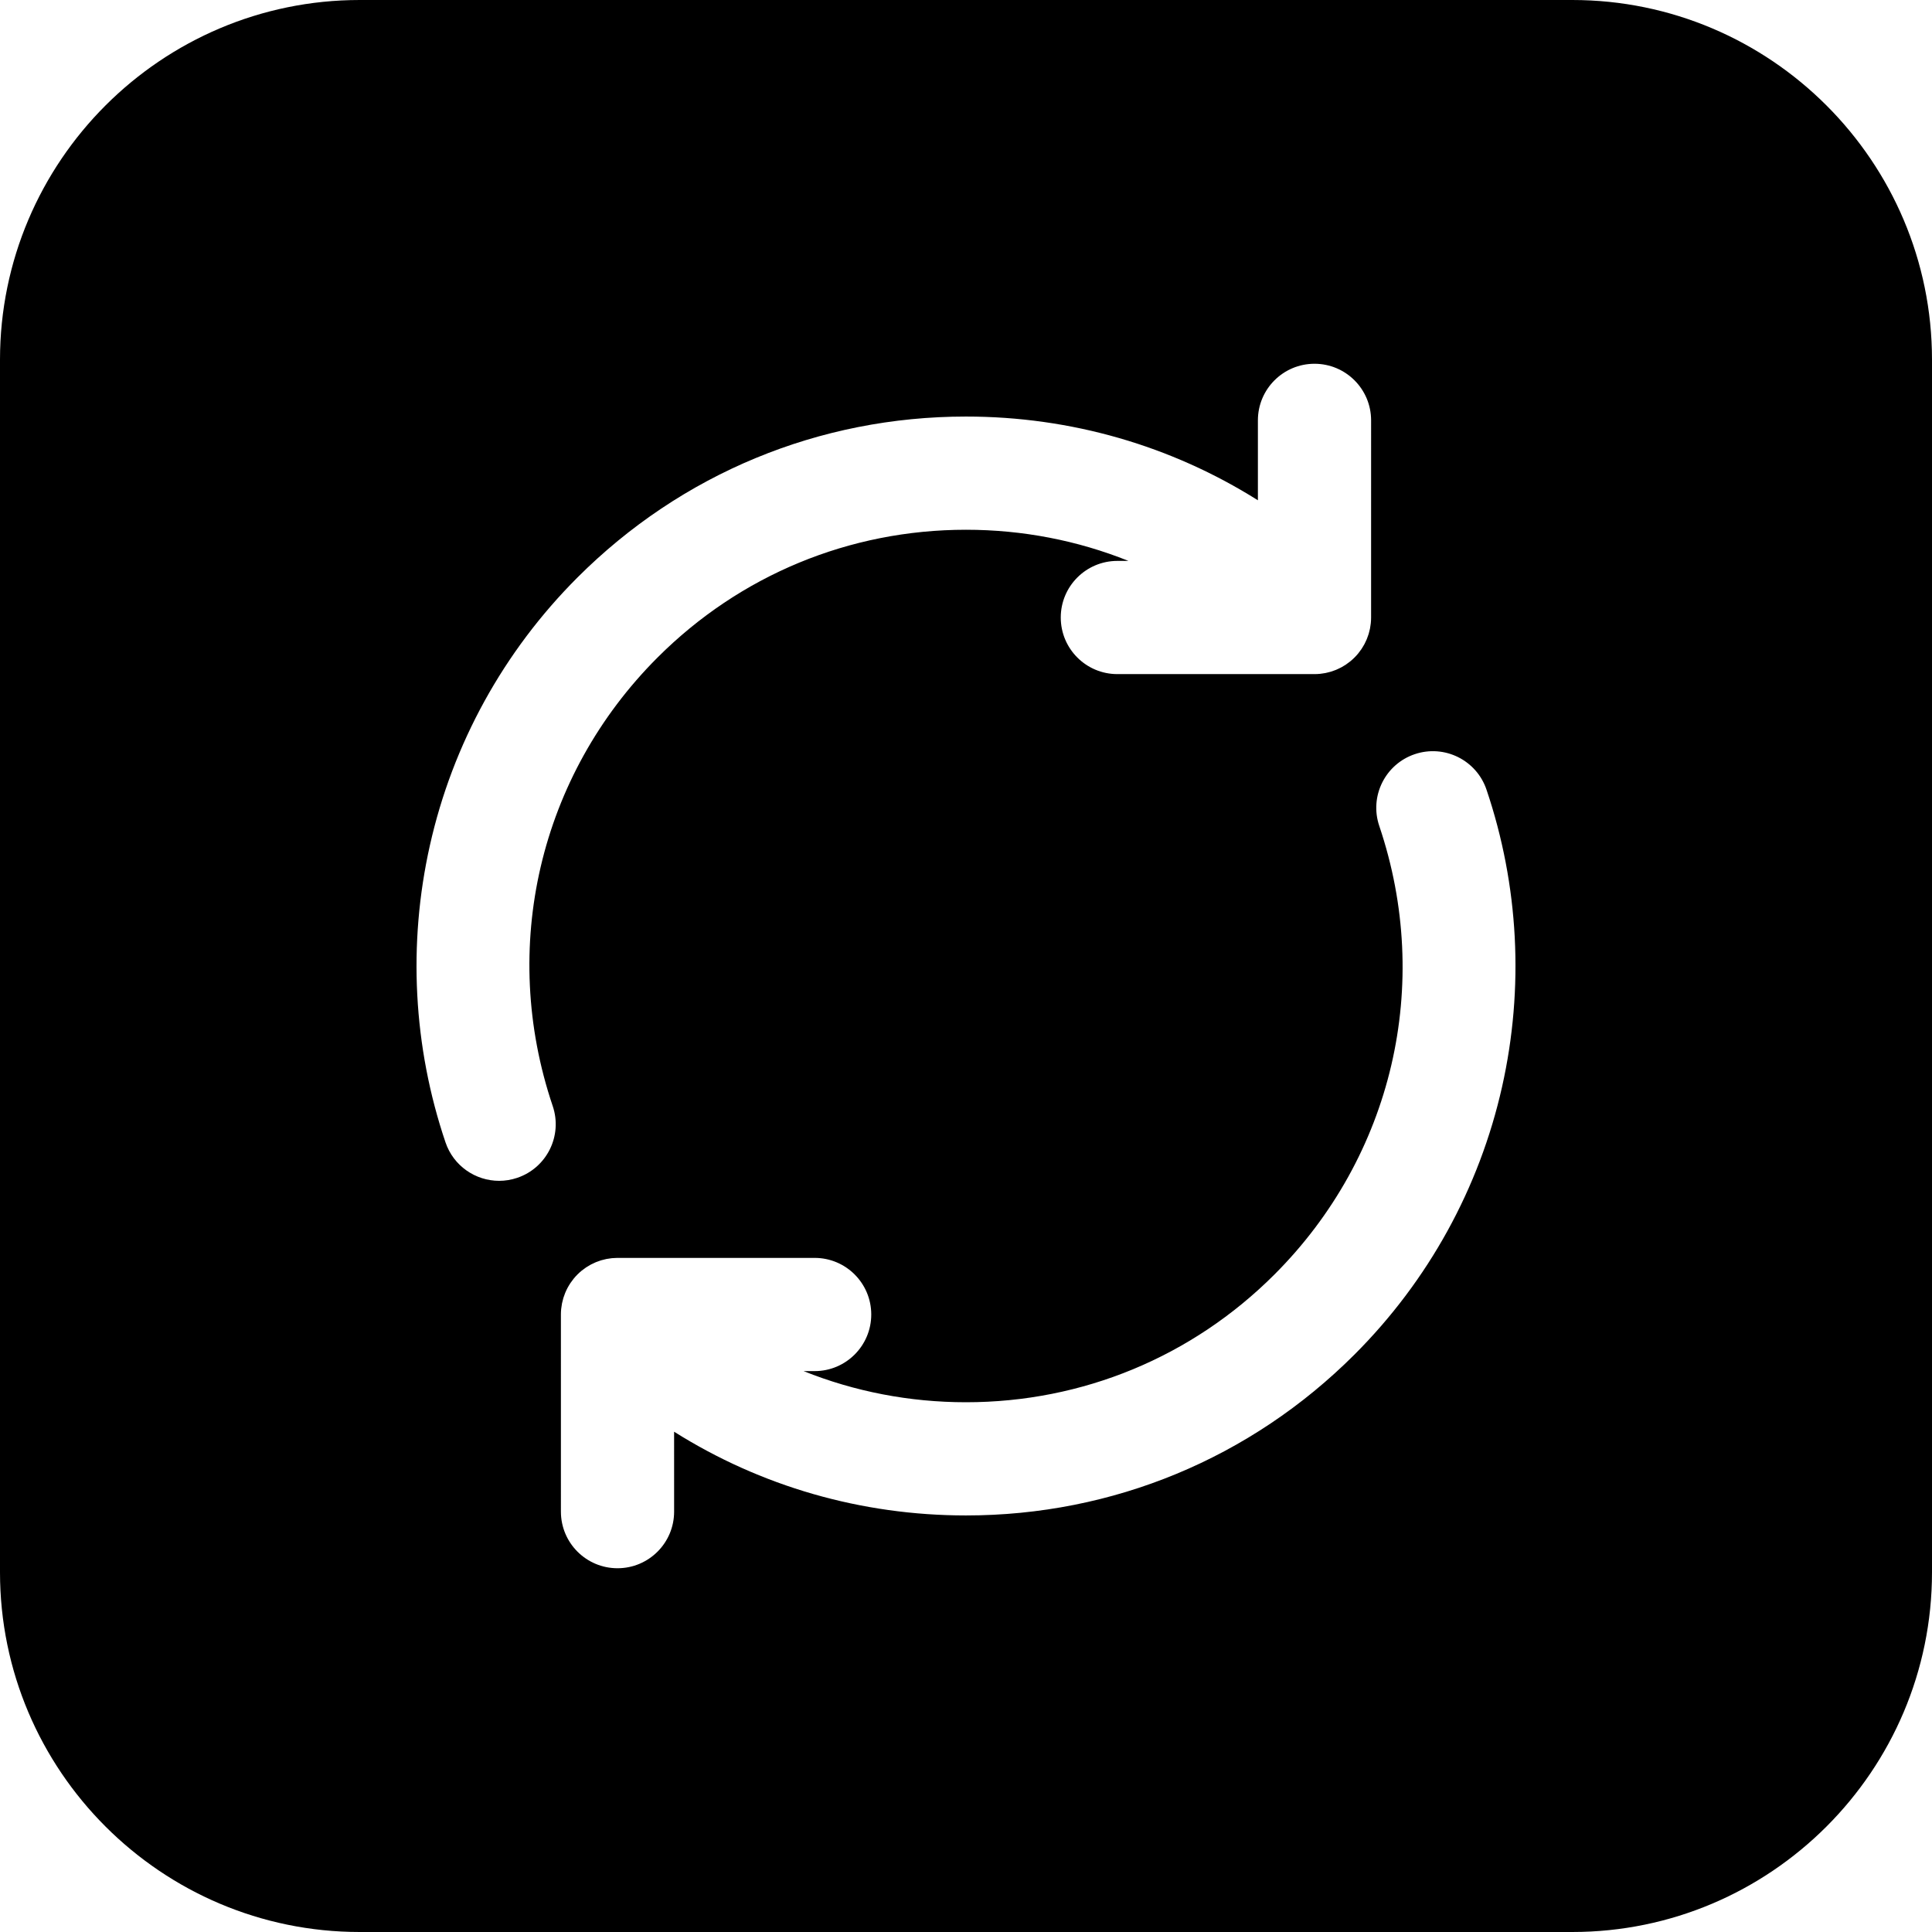
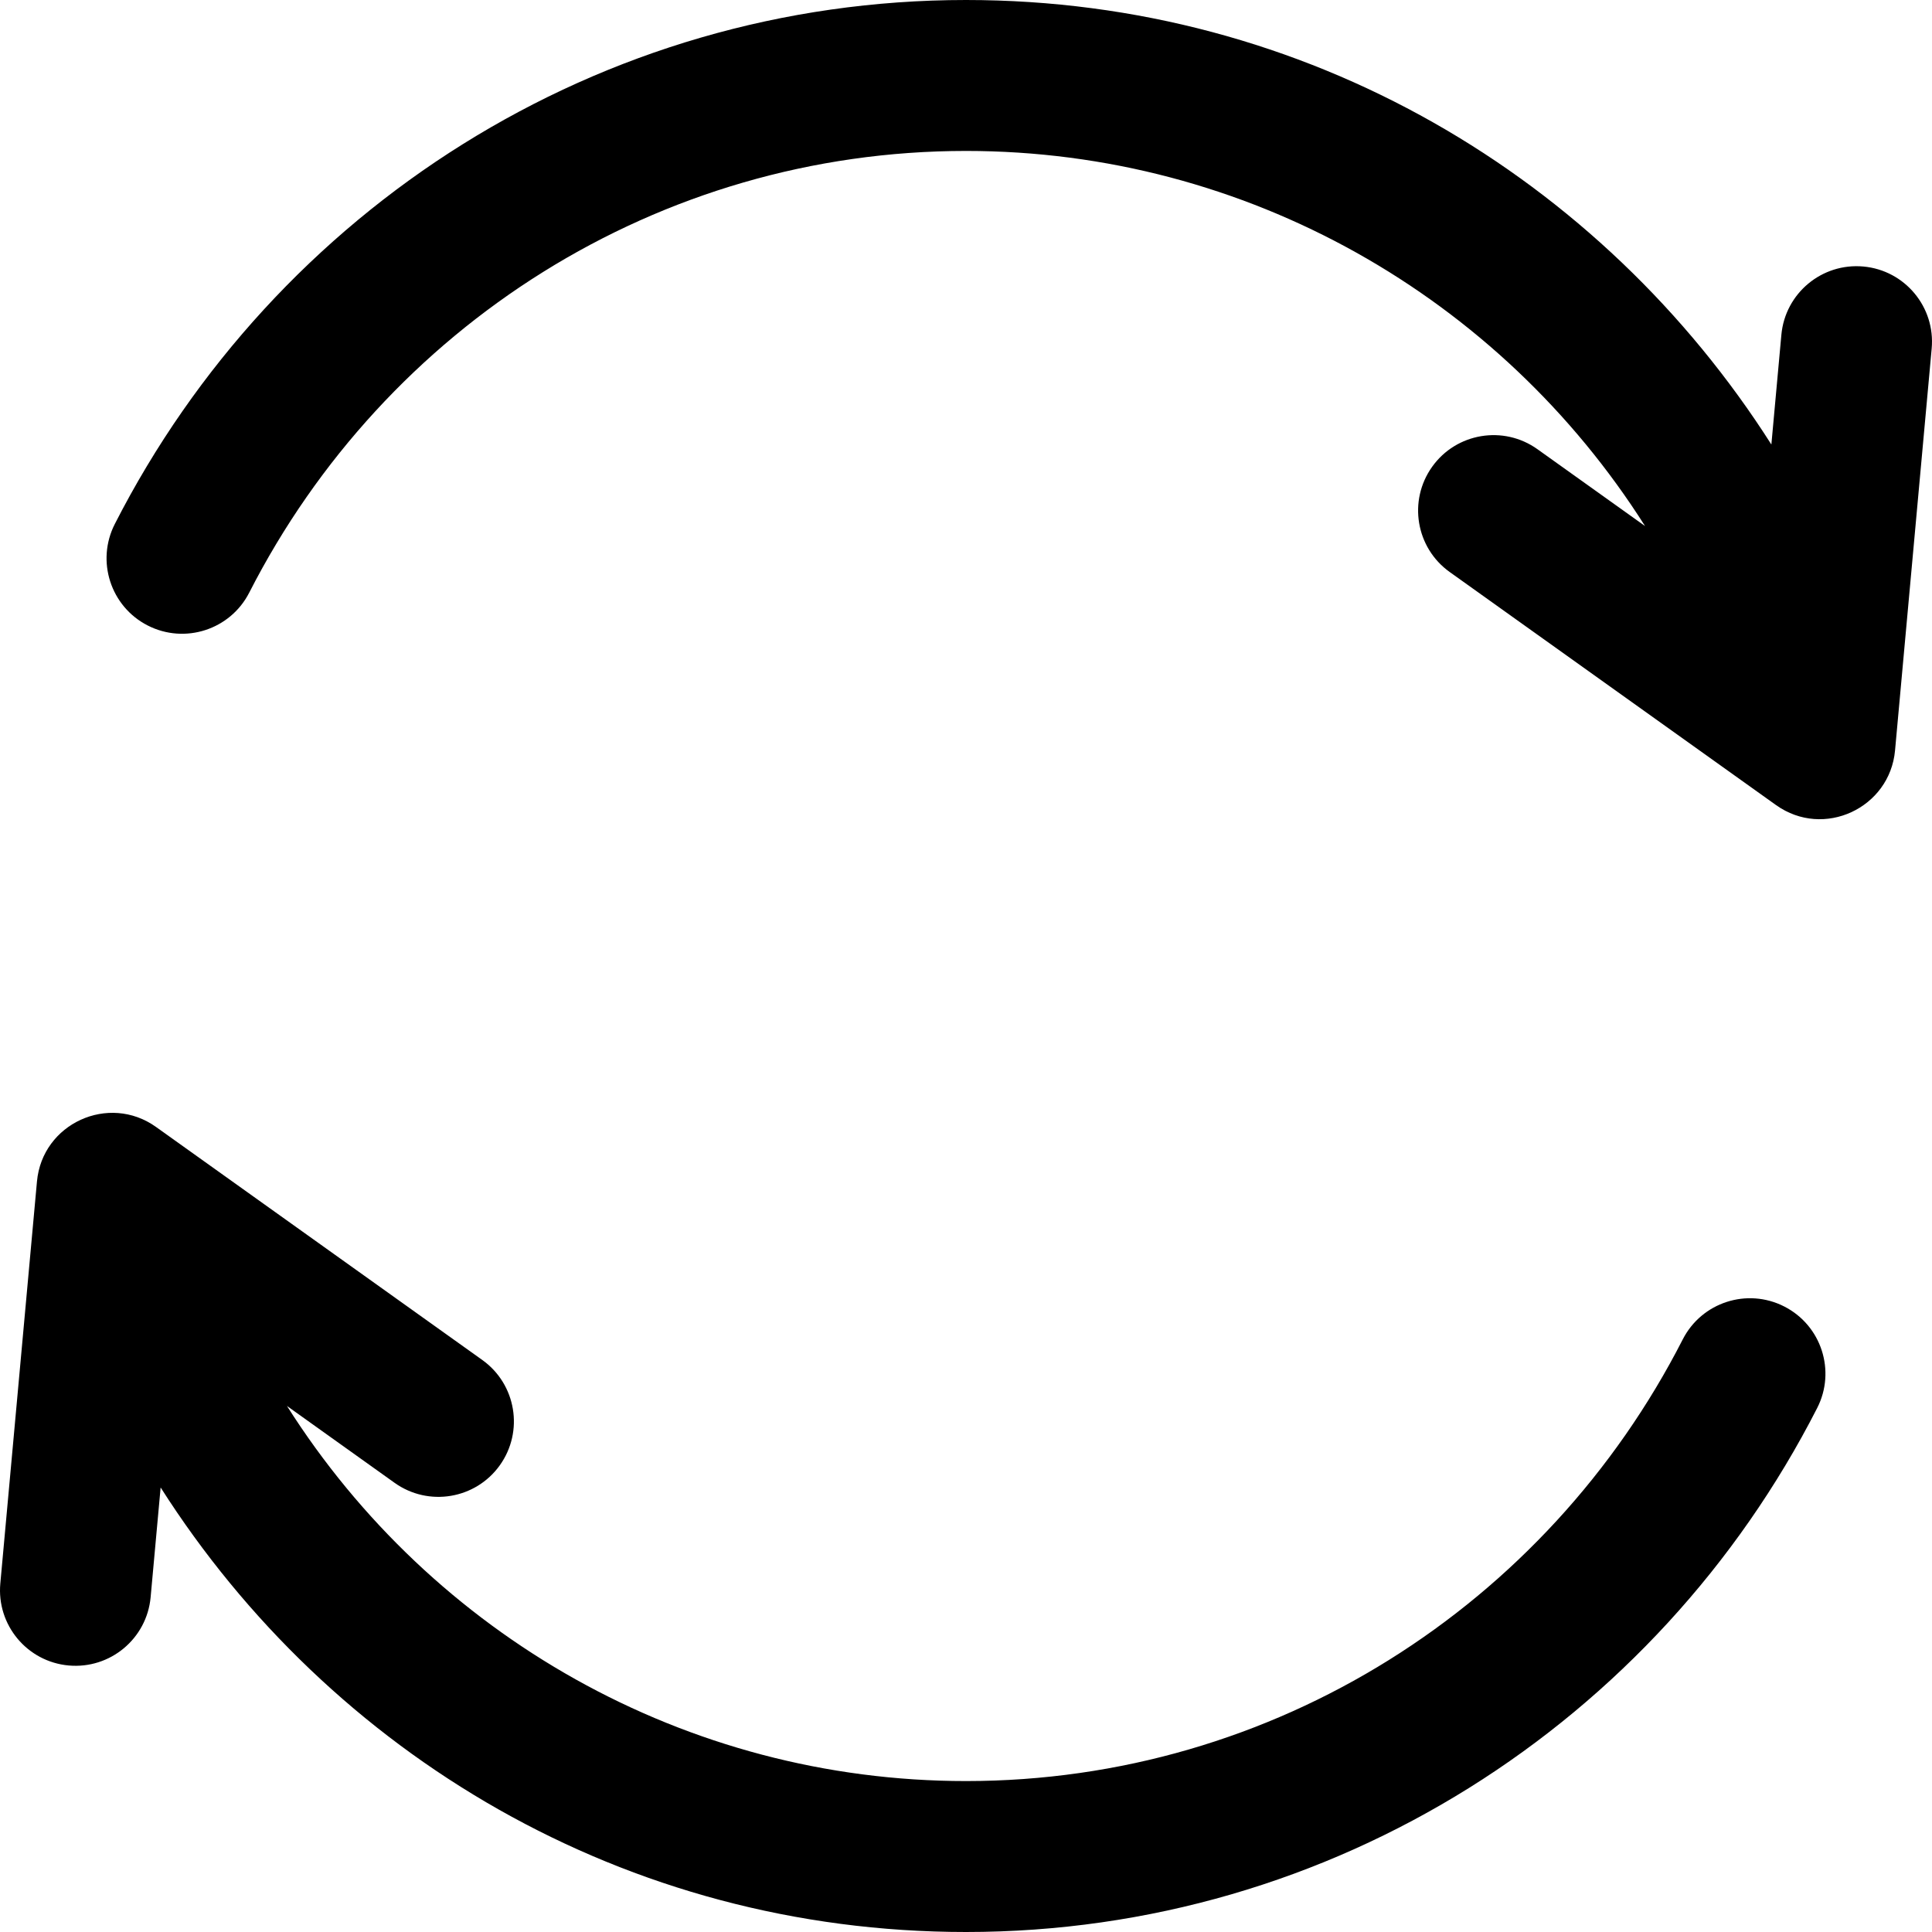
<svg xmlns="http://www.w3.org/2000/svg" version="1.1" id="Capa_1" x="0px" y="0px" viewBox="0 0 512 512" style="enable-background:new 0 0 512 512;" xml:space="preserve">
  <g>
    <g>
-       <path d="M416.666,0H95.334C42.766,0,0,42.767,0,95.334v321.332C0,469.233,42.766,512,95.334,512h321.332    C469.233,512,512,469.233,512,416.666V95.334C512,42.767,469.233,0,416.666,0z M137.074,312.138    c-1.592,0.538-3.213,0.794-4.805,0.794c-6.257,0-12.094-3.945-14.209-10.201c-8.564-25.339-9.994-52.551-4.136-78.694    c6.024-26.883,19.549-51.434,39.112-70.998c27.503-27.503,64.069-42.649,102.963-42.649c27.795,0,54.398,7.739,77.356,22.191    l0.001-21.181c0-8.283,6.717-14.999,15-14.999c8.285,0,15,6.716,15,15.001l-0.002,52.242c0,0.495-0.026,0.989-0.074,1.481    c-0.023,0.225-0.065,0.442-0.096,0.664c-0.039,0.262-0.068,0.525-0.121,0.785c-0.05,0.256-0.12,0.502-0.184,0.753    c-0.057,0.224-0.105,0.449-0.172,0.671c-0.074,0.246-0.166,0.482-0.253,0.723c-0.079,0.222-0.152,0.444-0.243,0.662    c-0.093,0.225-0.202,0.441-0.306,0.66c-0.106,0.225-0.206,0.451-0.323,0.67c-0.113,0.213-0.242,0.414-0.365,0.619    c-0.129,0.214-0.249,0.431-0.389,0.639c-0.154,0.23-0.325,0.447-0.491,0.669c-0.128,0.17-0.245,0.345-0.382,0.511    c-0.628,0.766-1.33,1.468-2.097,2.096c-0.166,0.137-0.341,0.255-0.512,0.383c-0.22,0.166-0.436,0.336-0.666,0.49    c-0.211,0.141-0.43,0.263-0.645,0.393c-0.203,0.121-0.402,0.249-0.612,0.361c-0.223,0.119-0.451,0.22-0.679,0.326    c-0.216,0.103-0.429,0.211-0.65,0.303c-0.223,0.092-0.45,0.166-0.676,0.247c-0.235,0.085-0.469,0.175-0.709,0.248    c-0.229,0.069-0.461,0.12-0.691,0.178c-0.244,0.061-0.484,0.13-0.732,0.179c-0.27,0.054-0.542,0.086-0.814,0.125    c-0.211,0.029-0.42,0.07-0.635,0.092c-0.495,0.049-0.991,0.074-1.488,0.074h-52.236c-8.285,0-15-6.716-15-15s6.715-15,15-15h2.935    c-13.508-5.414-28.059-8.256-43.049-8.256c-30.881,0-59.913,12.026-81.749,33.862c-31.324,31.326-41.966,76.876-27.77,118.874    C149.134,300.973,144.922,309.485,137.074,312.138z M398.075,287.964c-6.024,26.881-19.55,51.432-39.112,70.996    C331.46,386.463,294.895,401.609,256,401.609c-27.793,0-54.396-7.739-77.355-22.19l0.002,21.18c0,8.285-6.716,15.001-15,15.001    s-15-6.715-15-14.999l-0.002-52.246v-0.001c0-0.488,0.024-0.976,0.072-1.463c0.012-0.127,0.038-0.25,0.054-0.377    c0.044-0.36,0.091-0.721,0.161-1.078c0.021-0.102,0.052-0.201,0.074-0.304c0.082-0.378,0.17-0.754,0.283-1.126    c0.019-0.063,0.045-0.124,0.064-0.188c0.129-0.403,0.268-0.804,0.43-1.197c0.014-0.032,0.03-0.063,0.044-0.095    c0.175-0.417,0.366-0.828,0.581-1.23c0.016-0.029,0.035-0.057,0.051-0.086c0.216-0.397,0.446-0.789,0.7-1.17    c0.054-0.079,0.116-0.153,0.171-0.231c0.224-0.322,0.451-0.643,0.703-0.951c0.314-0.385,0.649-0.756,1.004-1.11    c0.355-0.355,0.728-0.69,1.113-1.007c0.271-0.223,0.557-0.42,0.84-0.621c0.115-0.082,0.226-0.174,0.344-0.253    c0.352-0.233,0.713-0.443,1.077-0.644c0.062-0.034,0.118-0.074,0.181-0.107c0.375-0.2,0.76-0.377,1.148-0.543    c0.06-0.025,0.117-0.057,0.177-0.082c0.369-0.152,0.745-0.28,1.122-0.402c0.089-0.027,0.174-0.064,0.264-0.092    c0.346-0.103,0.697-0.185,1.05-0.264c0.127-0.028,0.251-0.066,0.378-0.092c0.324-0.064,0.652-0.103,0.98-0.146    c0.158-0.021,0.314-0.053,0.475-0.068c0.391-0.038,0.783-0.051,1.176-0.059c0.096-0.002,0.188-0.014,0.283-0.014l52.246,0.002    c8.284,0,15,6.716,15,15.001c-0.001,8.283-6.717,14.999-15,14.999c-0.001,0,0,0-0.001,0h-2.934    c13.507,5.412,28.056,8.254,43.044,8.254c30.881,0,59.913-12.025,81.749-33.862c31.324-31.326,41.965-76.874,27.77-118.869    c-2.653-7.849,1.559-16.361,9.407-19.014c7.848-2.653,16.36,1.559,19.013,9.406C402.504,234.608,403.934,261.82,398.075,287.964z" />
+       <path d="M493.815,70.629c-11.001-1.003-20.73,7.102-21.733,18.102l-2.65,29.069C424.473,47.194,346.429,0,256,0    C158.719,0,72.988,55.522,30.43,138.854c-5.024,9.837-1.122,21.884,8.715,26.908c9.839,5.024,21.884,1.123,26.908-8.715    C102.07,86.523,174.397,40,256,40c74.377,0,141.499,38.731,179.953,99.408l-28.517-20.367c-8.989-6.419-21.48-4.337-27.899,4.651    c-6.419,8.989-4.337,21.479,4.651,27.899l86.475,61.761c12.674,9.035,30.155,0.764,31.541-14.459l9.711-106.53    C512.919,81.362,504.815,71.632,493.815,70.629z" />
+     </g>
+   </g>
+   <g>
+     <g>
+       <path d="M472.855,346.238c-9.838-5.023-21.884-1.122-26.908,8.715C409.93,425.477,337.603,472,256,472    c-74.377,0-141.499-38.731-179.953-99.408l28.517,20.367c8.989,6.419,21.479,4.337,27.899-4.651    c6.419-8.989,4.337-21.479-4.651-27.899l-86.475-61.761c-12.519-8.944-30.141-0.921-31.541,14.459l-9.711,106.53    c-1.003,11,7.102,20.73,18.101,21.733c11.014,1.001,20.731-7.112,21.733-18.102l2.65-29.069C87.527,464.806,165.571,512,256,512    c97.281,0,183.012-55.522,225.57-138.854C486.594,363.309,482.692,351.262,472.855,346.238z" />
    </g>
  </g>
  <g>
</g>
  <g>
</g>
  <g>
</g>
  <g>
</g>
  <g>
</g>
  <g>
</g>
  <g>
</g>
  <g>
</g>
  <g>
</g>
  <g>
</g>
  <g>
</g>
  <g>
</g>
  <g>
</g>
  <g>
</g>
  <g>
</g>
</svg>
